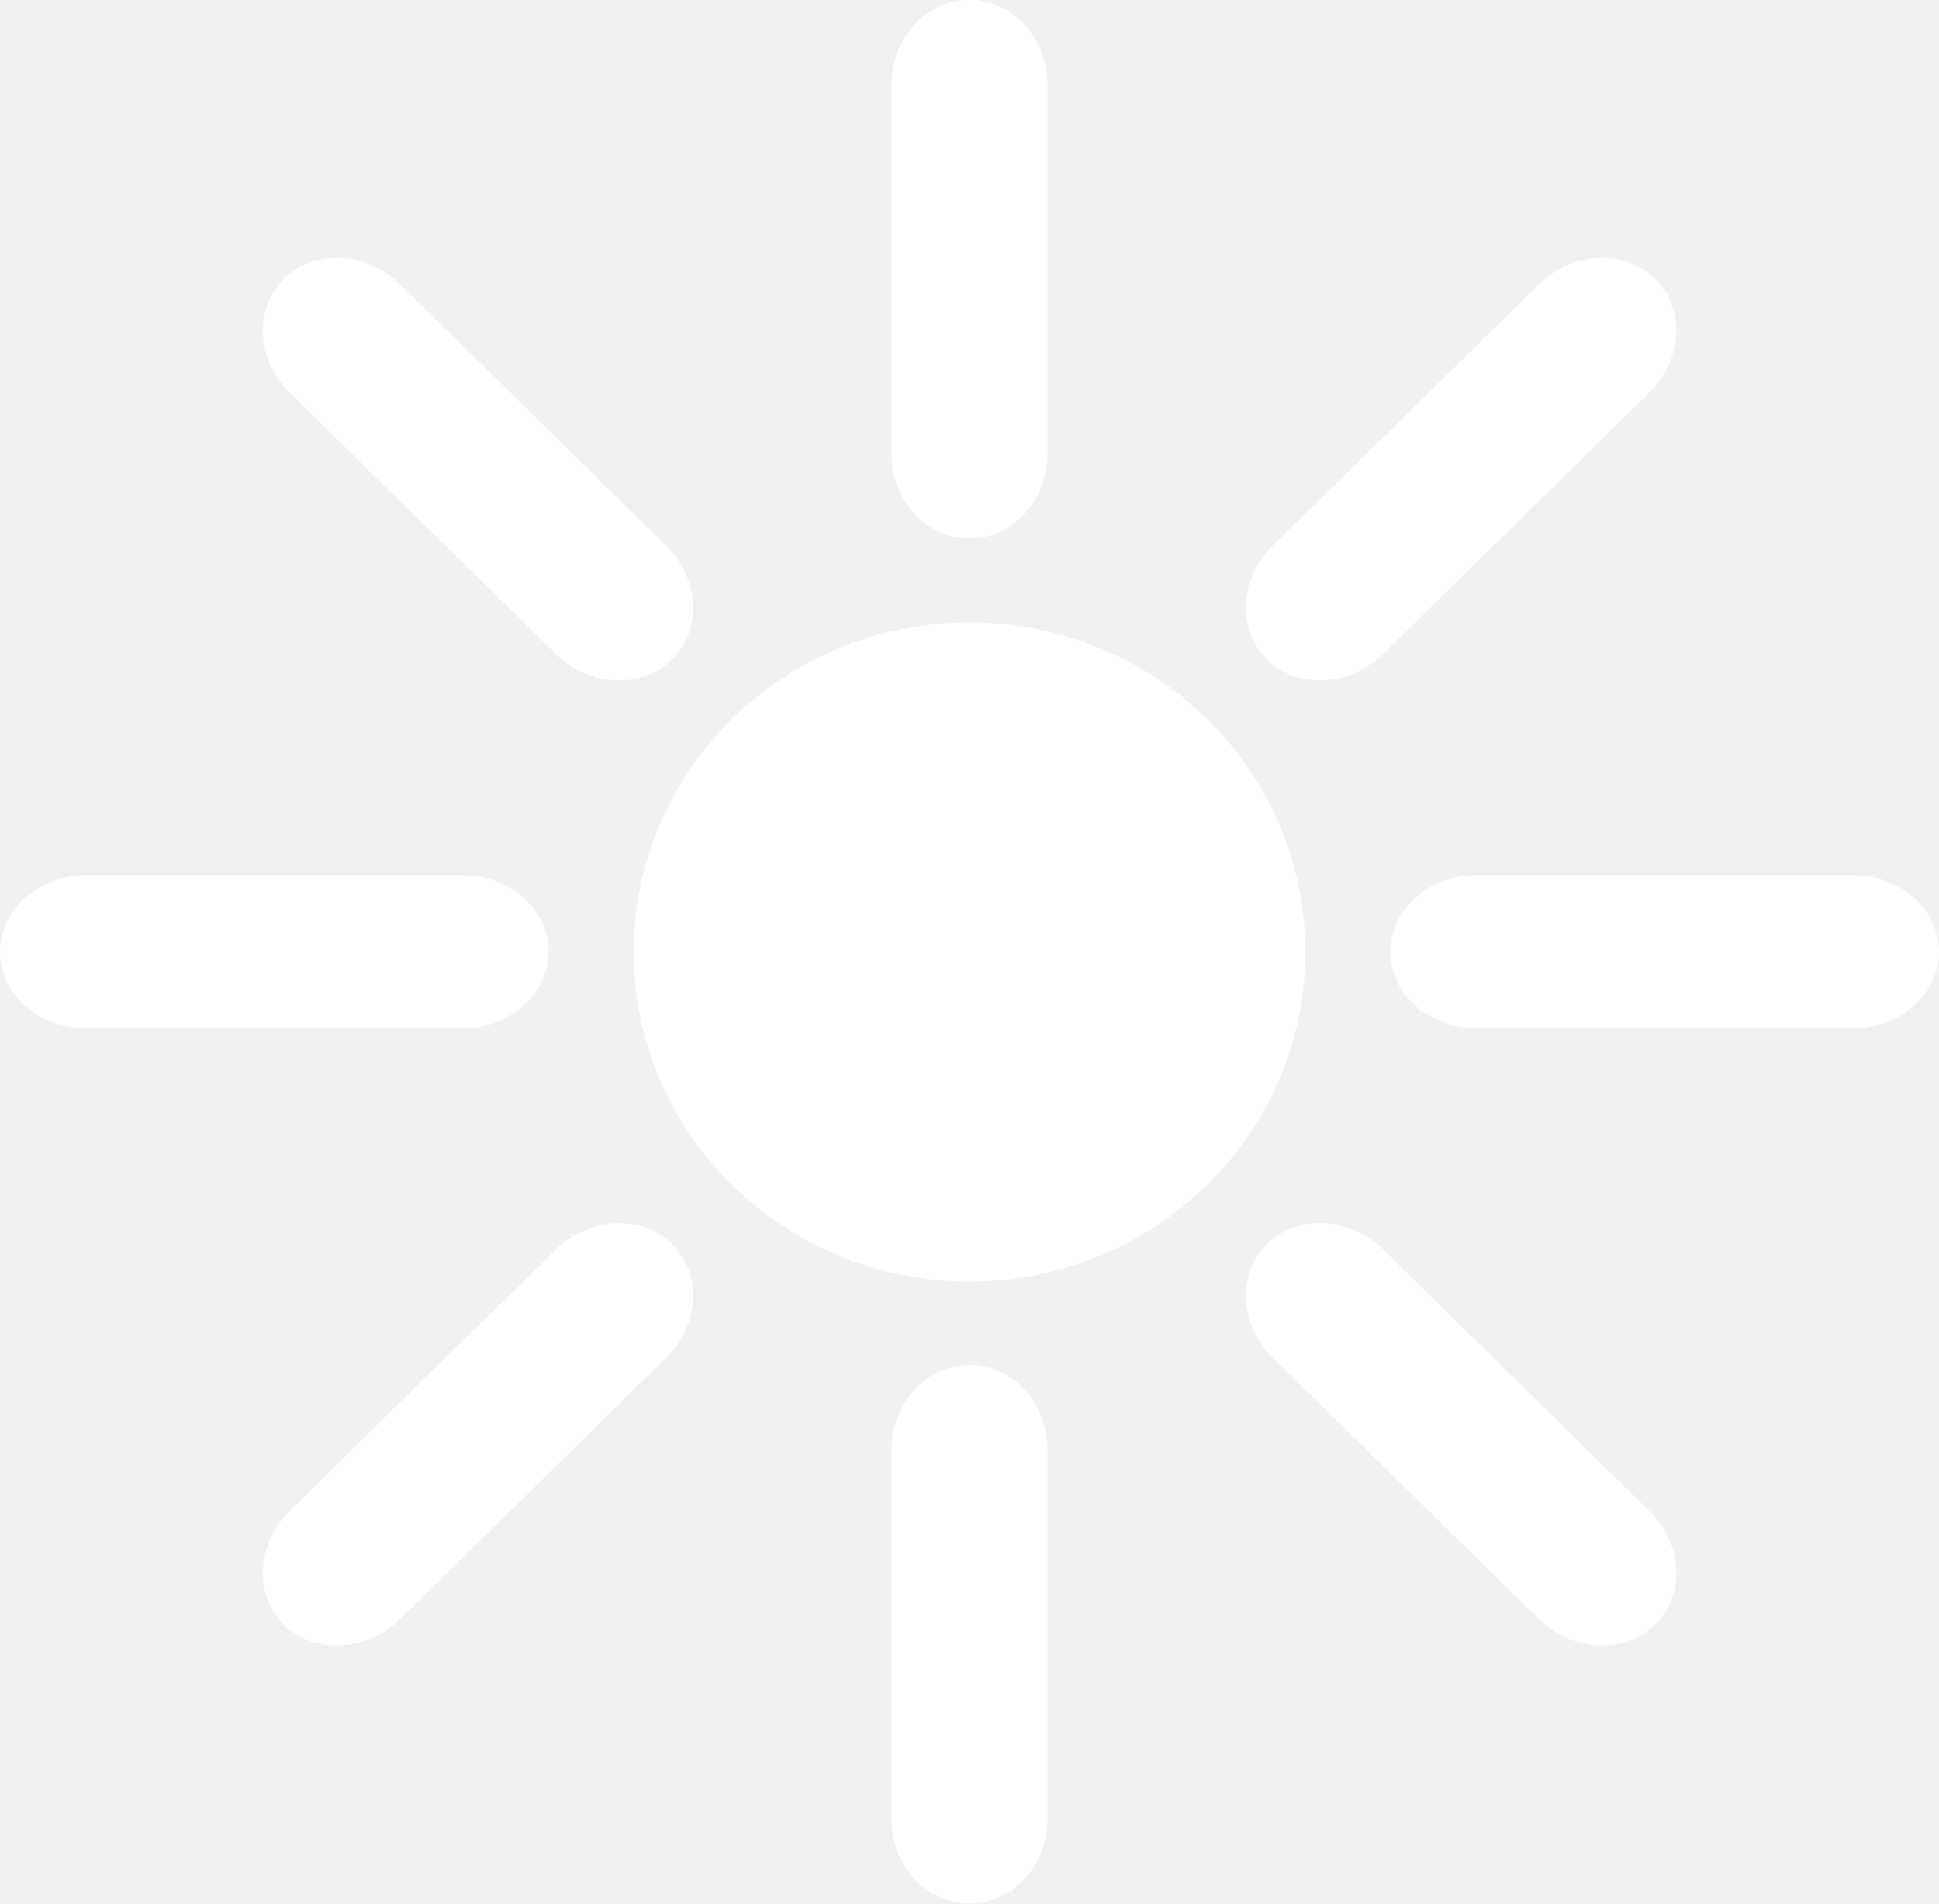
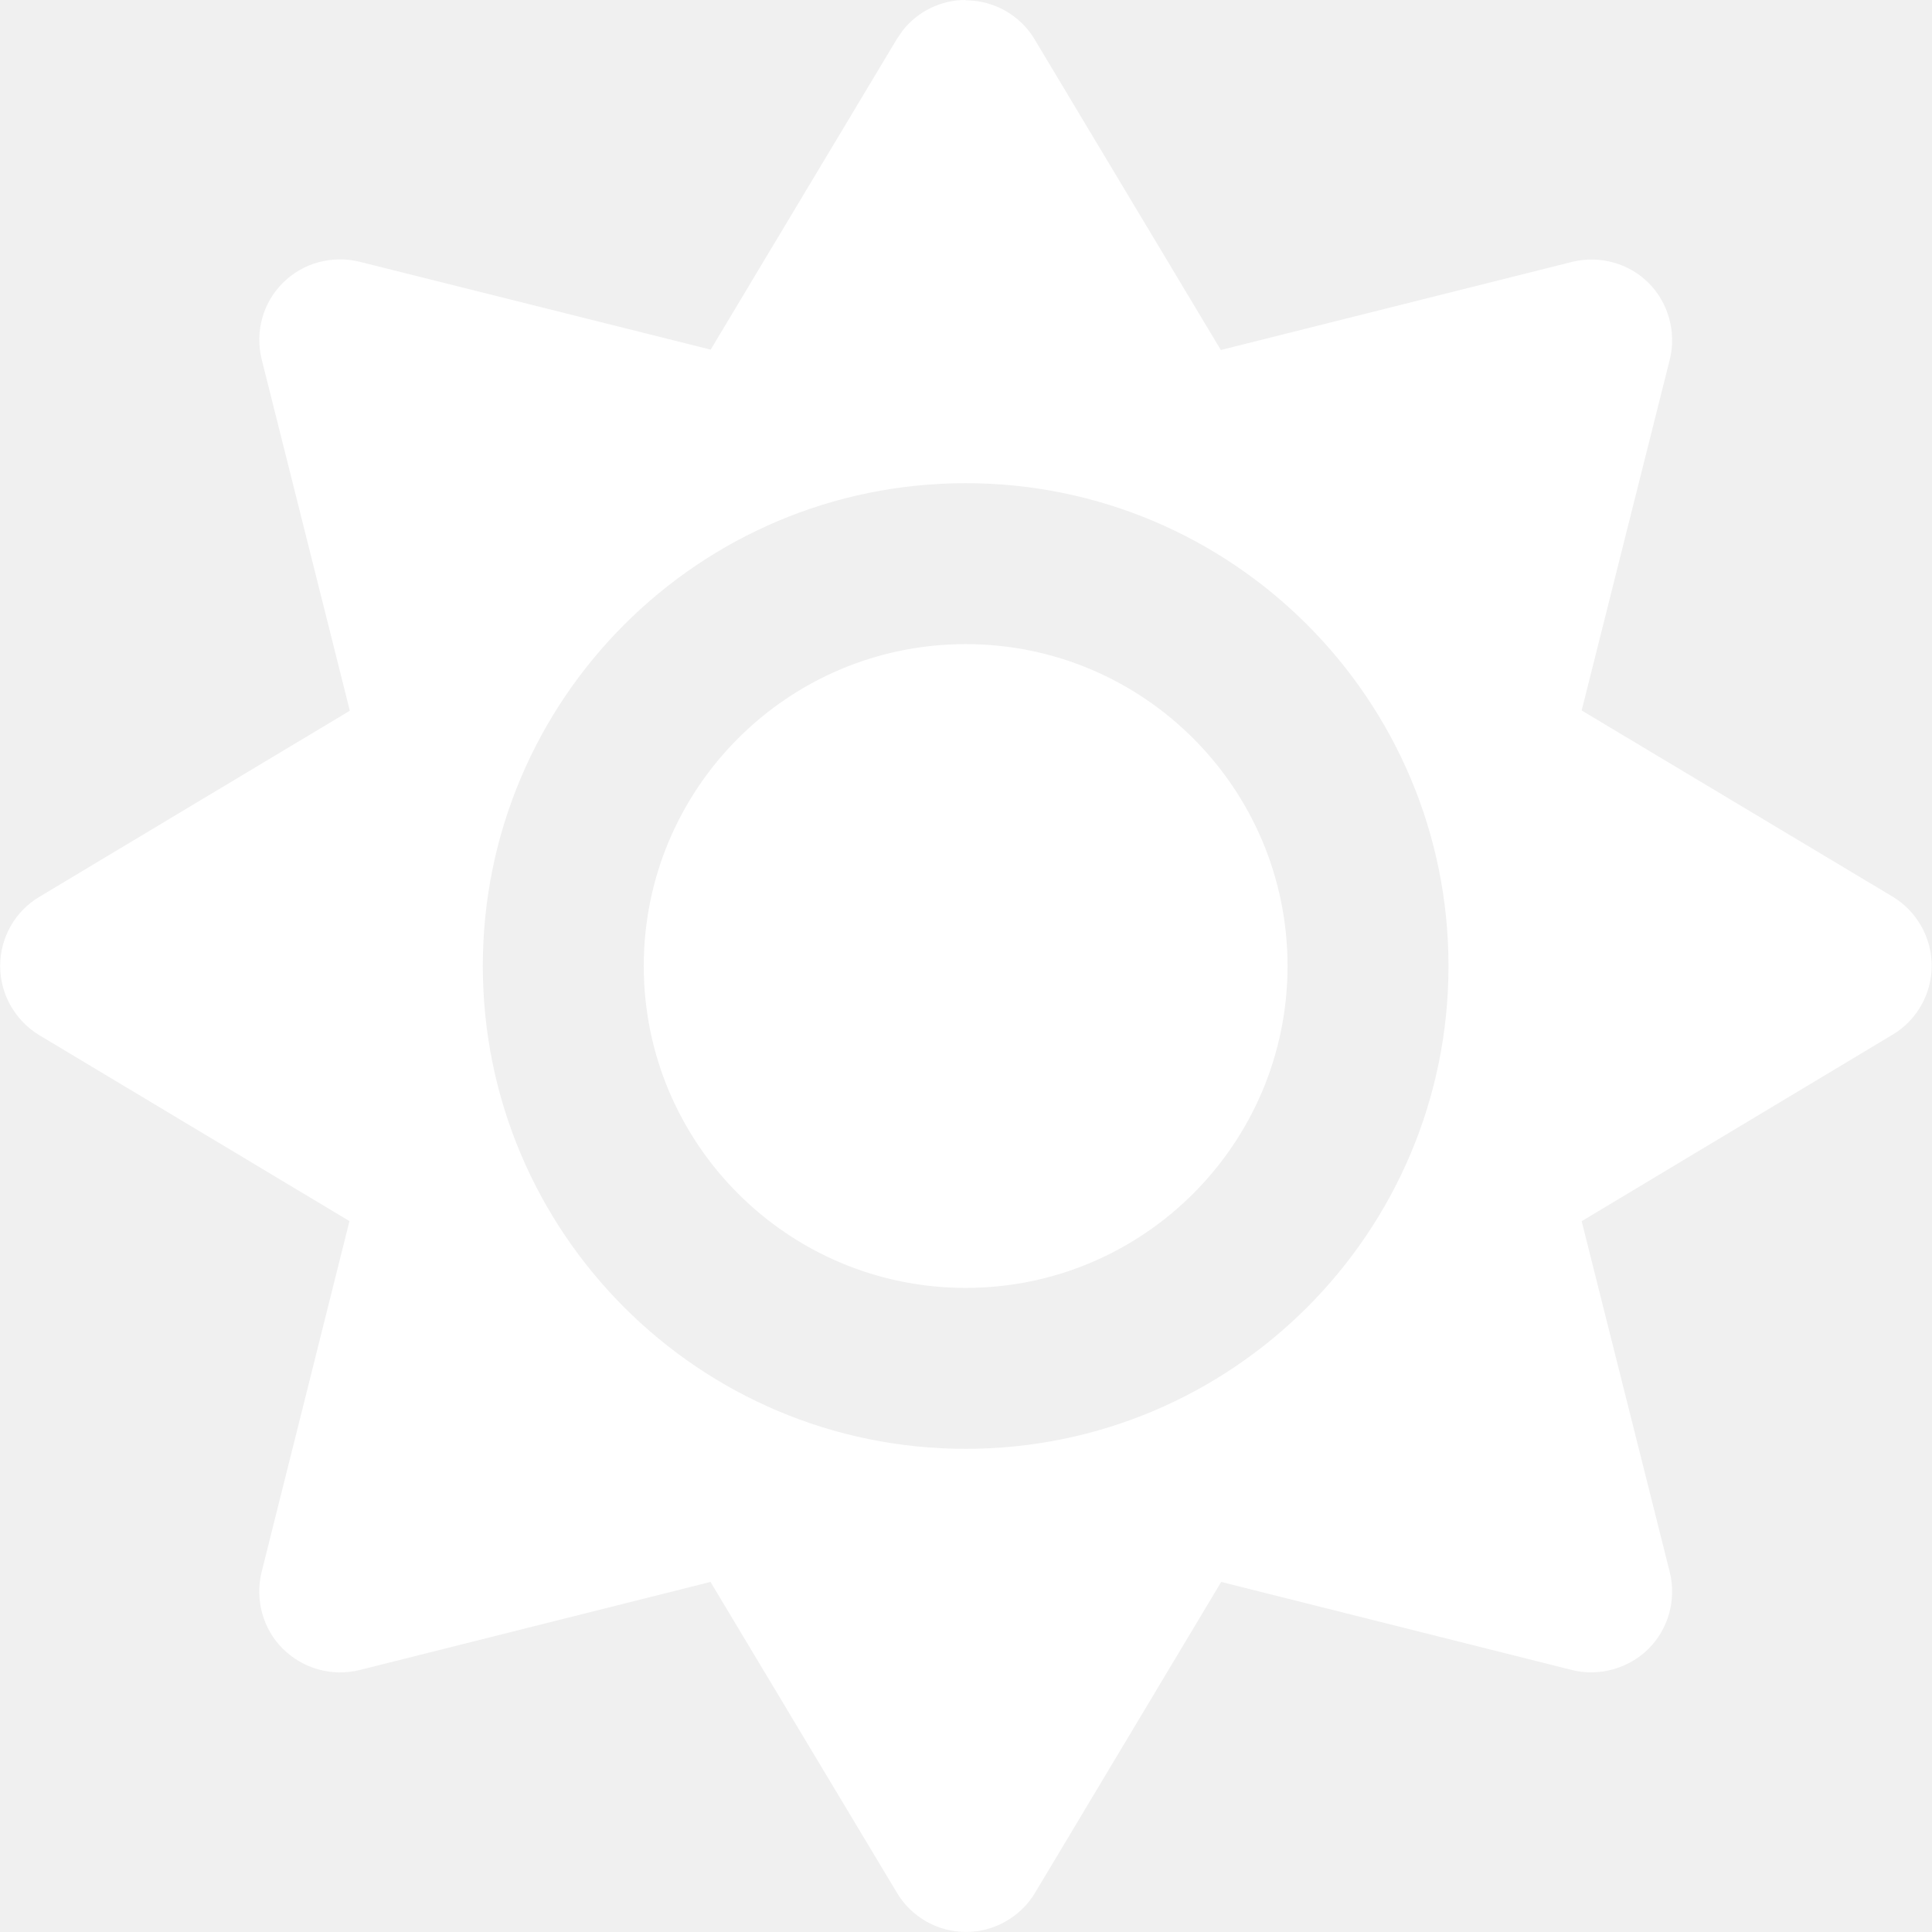
- <svg xmlns="http://www.w3.org/2000/svg" version="1.1" width="27.293" height="26.795" viewBox="0,0,27.293,26.795">
-   <g transform="translate(-306.3535,-166.6025)">
-     <g fill="#ffffff" stroke="#000000" stroke-width="0" stroke-miterlimit="10">
-       <path d="M315.274,180.003c0,-2.563 2.116,-4.64 4.726,-4.64c2.61,0 4.726,2.077 4.726,4.64c0,2.563 -2.116,4.64 -4.726,4.64c-2.61,0 -4.726,-2.077 -4.726,-4.64zM320,174.183c-0.607,0 -1.098,-0.534 -1.098,-1.193v-5.195c0,-0.659 0.492,-1.193 1.098,-1.193c0.607,0 1.098,0.534 1.098,1.193v5.195c0,0.659 -0.492,1.193 -1.098,1.193zM320,185.817c0.607,0 1.098,0.534 1.098,1.193v5.195c0,0.659 -0.492,1.193 -1.098,1.193c-0.607,0 -1.098,-0.534 -1.098,-1.193v-5.195c0,-0.659 0.492,-1.193 1.098,-1.193zM314.075,180c0,0.596 -0.544,1.078 -1.215,1.078h-5.291c-0.671,0 -1.215,-0.483 -1.215,-1.078c0,-0.596 0.544,-1.078 1.215,-1.078h5.291c0.671,0 1.215,0.483 1.215,1.078zM325.925,180c0,-0.596 0.544,-1.078 1.215,-1.078h5.291c0.671,0 1.215,0.483 1.215,1.078c0,0.596 -0.544,1.078 -1.215,1.078h-5.291c-0.671,0 -1.215,-0.483 -1.215,-1.078zM315.811,175.887c-0.429,0.421 -1.161,0.385 -1.636,-0.081l-3.741,-3.673c-0.475,-0.466 -0.512,-1.185 -0.083,-1.606c0.429,-0.421 1.161,-0.385 1.636,0.081l3.741,3.673c0.475,0.466 0.512,1.185 0.083,1.606zM324.189,184.113c0.429,-0.421 1.161,-0.385 1.636,0.081l3.741,3.673c0.475,0.466 0.512,1.185 0.083,1.606c-0.429,0.421 -1.161,0.385 -1.636,-0.081l-3.741,-3.673c-0.475,-0.466 -0.512,-1.185 -0.083,-1.606zM315.811,184.113c0.429,0.421 0.392,1.14 -0.083,1.606l-3.741,3.673c-0.475,0.466 -1.207,0.502 -1.636,0.081c-0.429,-0.421 -0.392,-1.14 0.083,-1.606l3.741,-3.673c0.475,-0.466 1.207,-0.502 1.636,-0.081zM324.189,175.887c-0.429,-0.421 -0.392,-1.14 0.083,-1.606l3.741,-3.673c0.475,-0.466 1.207,-0.502 1.636,-0.081c0.429,0.421 0.392,1.14 -0.083,1.606l-3.741,3.673c-0.475,0.466 -1.207,0.502 -1.636,0.081z" />
+ <svg xmlns="http://www.w3.org/2000/svg" version="1.1" width="21.279" height="21.283" viewBox="0,0,21.279,21.283">
+   <g transform="translate(-229.3603,-169.3584)">
+     <g fill="#ffffff" stroke="none" stroke-miterlimit="10">
+       <path d="M239.998,169.362c0.31,0 0.602,0.163 0.761,0.432l2.05,3.42l3.871,-0.971c0.303,-0.074 0.624,0.015 0.842,0.233c0.218,0.218 0.307,0.543 0.233,0.842l-0.971,3.867l3.424,2.05c0.266,0.159 0.432,0.451 0.432,0.761c0,0.31 -0.163,0.602 -0.432,0.761l-3.424,2.054l0.971,3.867c0.074,0.303 -0.015,0.624 -0.233,0.842c-0.218,0.218 -0.543,0.31 -0.842,0.236l-3.867,-0.971l-2.05,3.424c-0.159,0.266 -0.451,0.432 -0.761,0.432c-0.31,0 -0.602,-0.163 -0.761,-0.432l-2.054,-3.424l-3.867,0.971c-0.303,0.074 -0.621,-0.015 -0.842,-0.233c-0.222,-0.218 -0.31,-0.543 -0.236,-0.846l0.968,-3.867l-3.42,-2.05c-0.266,-0.163 -0.428,-0.451 -0.428,-0.761c0,-0.31 0.163,-0.602 0.432,-0.761l3.42,-2.05l-0.971,-3.871c-0.074,-0.303 0.011,-0.621 0.233,-0.842c0.222,-0.222 0.543,-0.307 0.846,-0.233l3.867,0.968l2.05,-3.42l0.066,-0.096c0.166,-0.211 0.421,-0.336 0.694,-0.336zM239.998,174.681c-2.937,0 -5.319,2.382 -5.319,5.319c0,2.937 2.382,5.319 5.319,5.319c2.937,0 5.319,-2.382 5.319,-5.319c0,-2.937 -2.382,-5.319 -5.319,-5.319zM239.998,183.546c-1.958,0 -3.546,-1.588 -3.546,-3.546c0,-1.958 1.588,-3.546 3.546,-3.546c1.958,0 3.546,1.588 3.546,3.546c0,1.958 -1.588,3.546 -3.546,3.546z" />
    </g>
  </g>
</svg>
